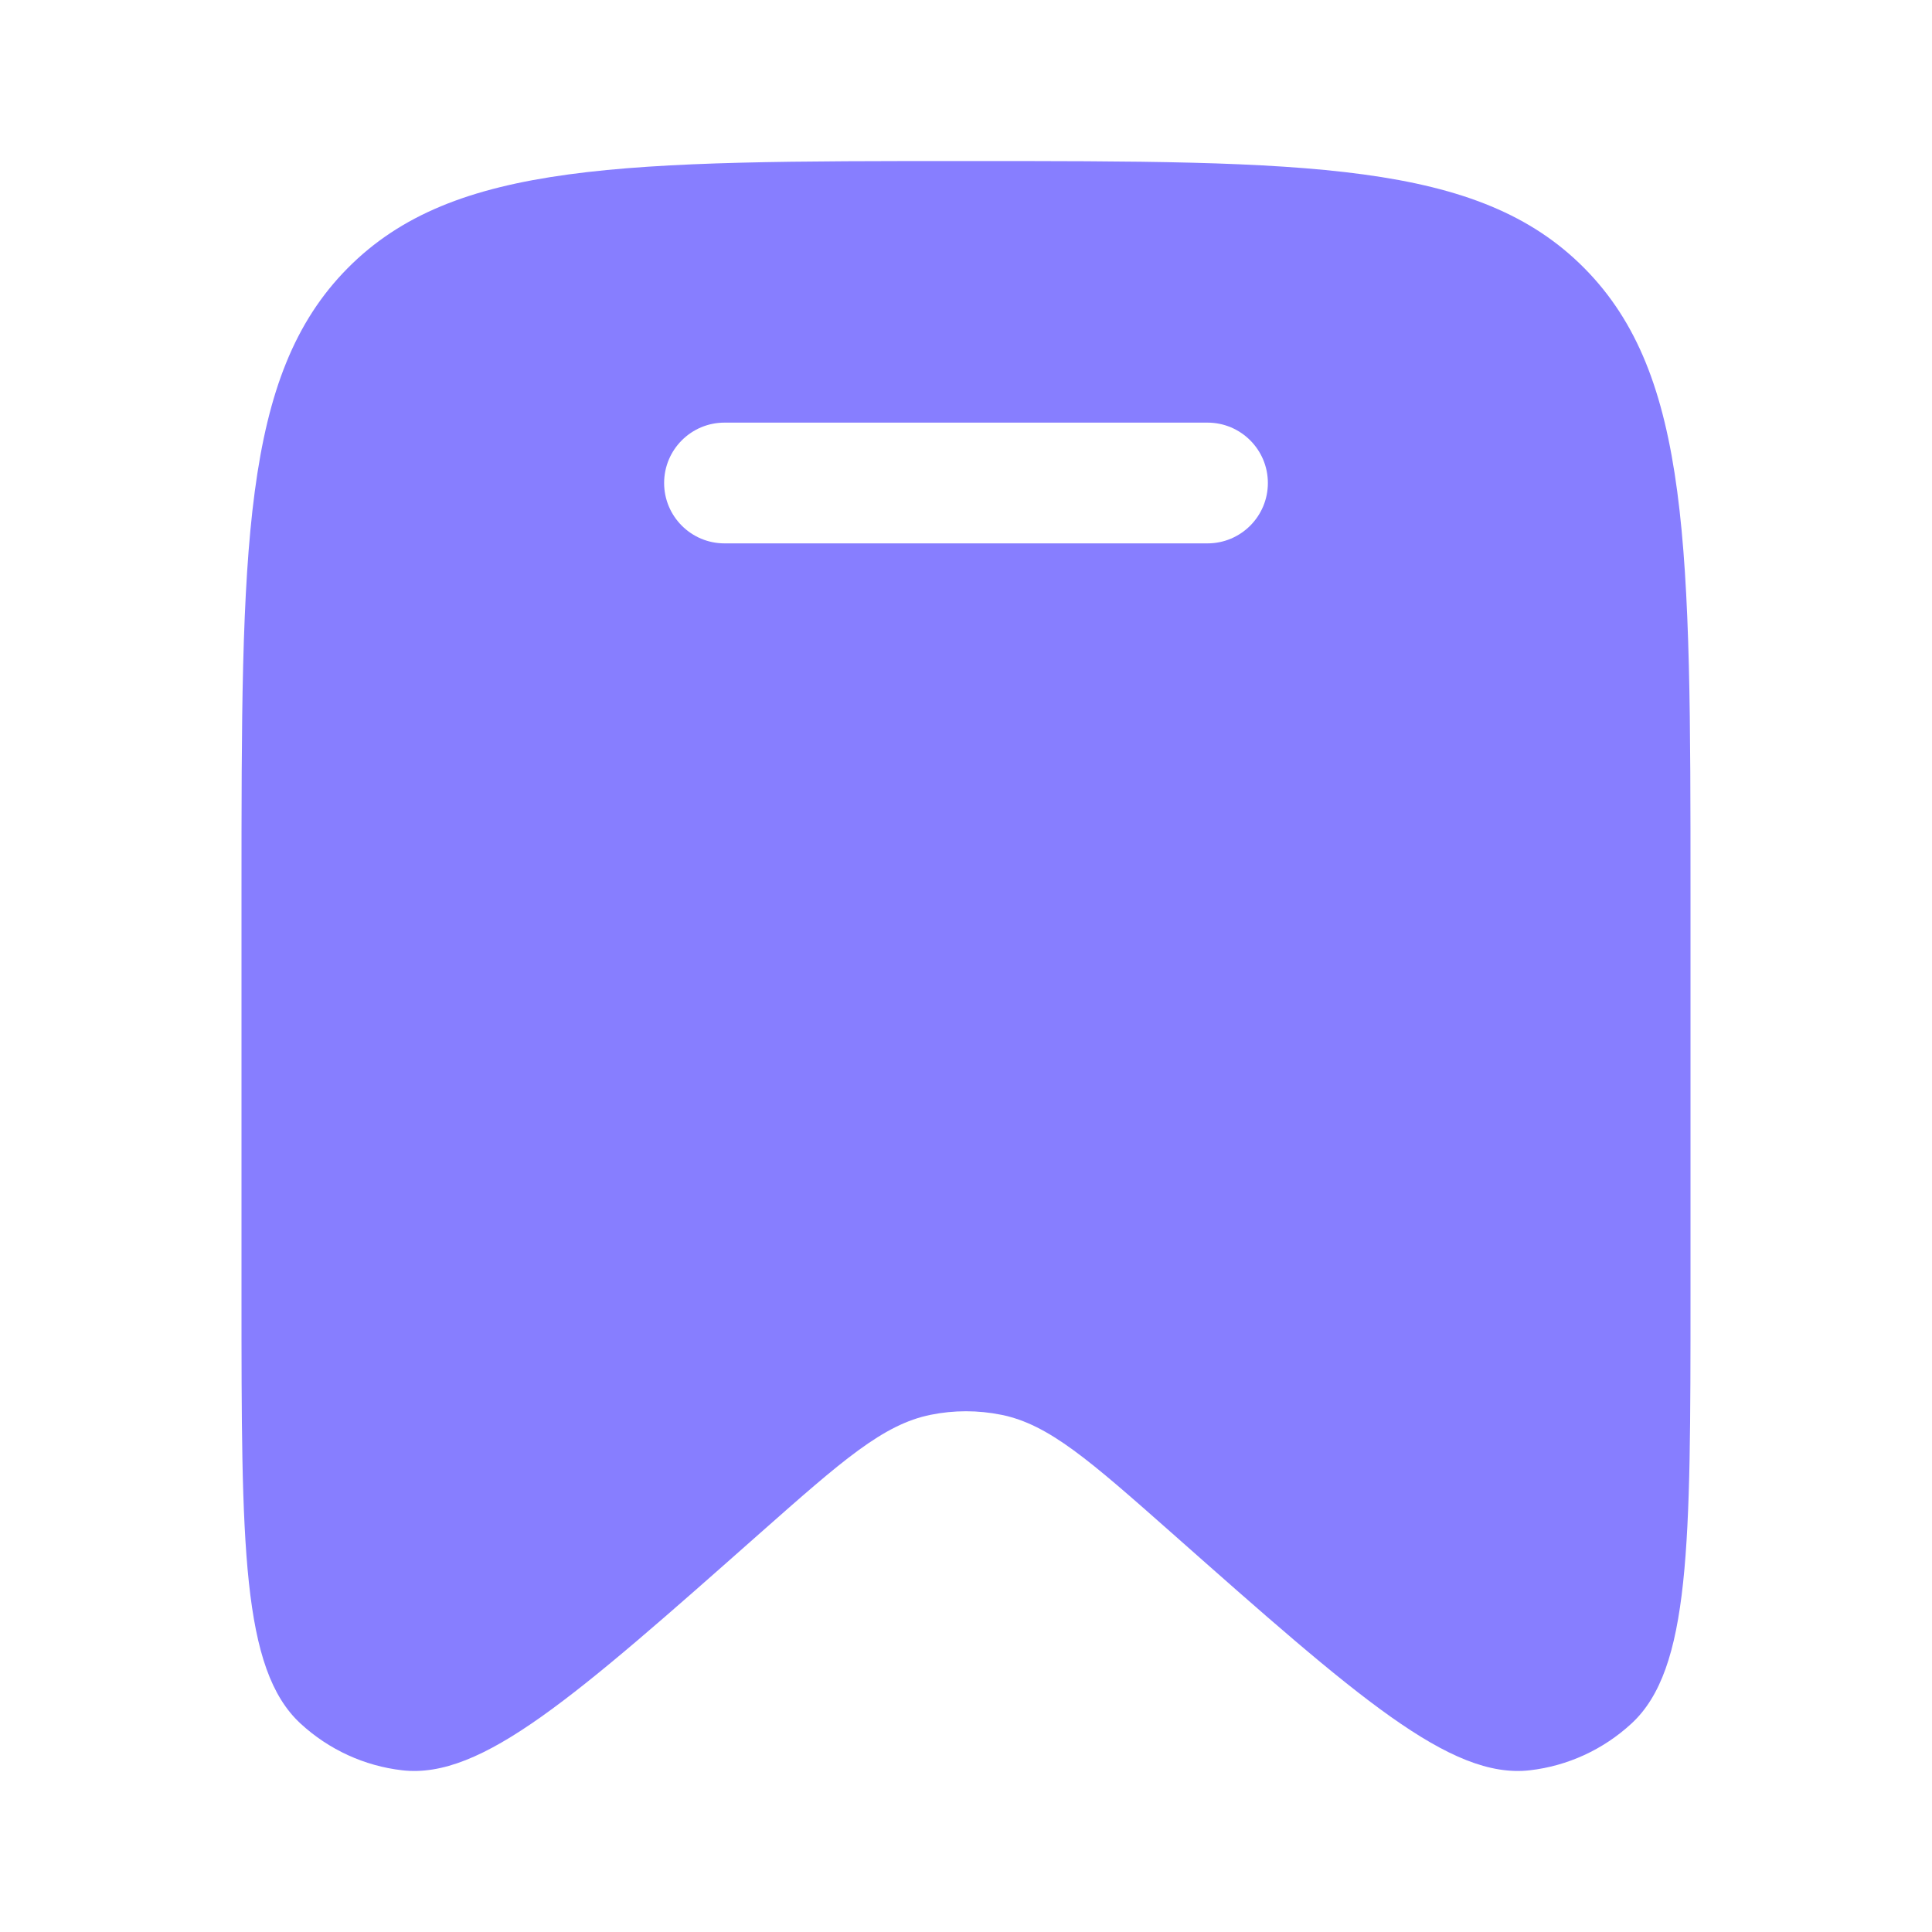
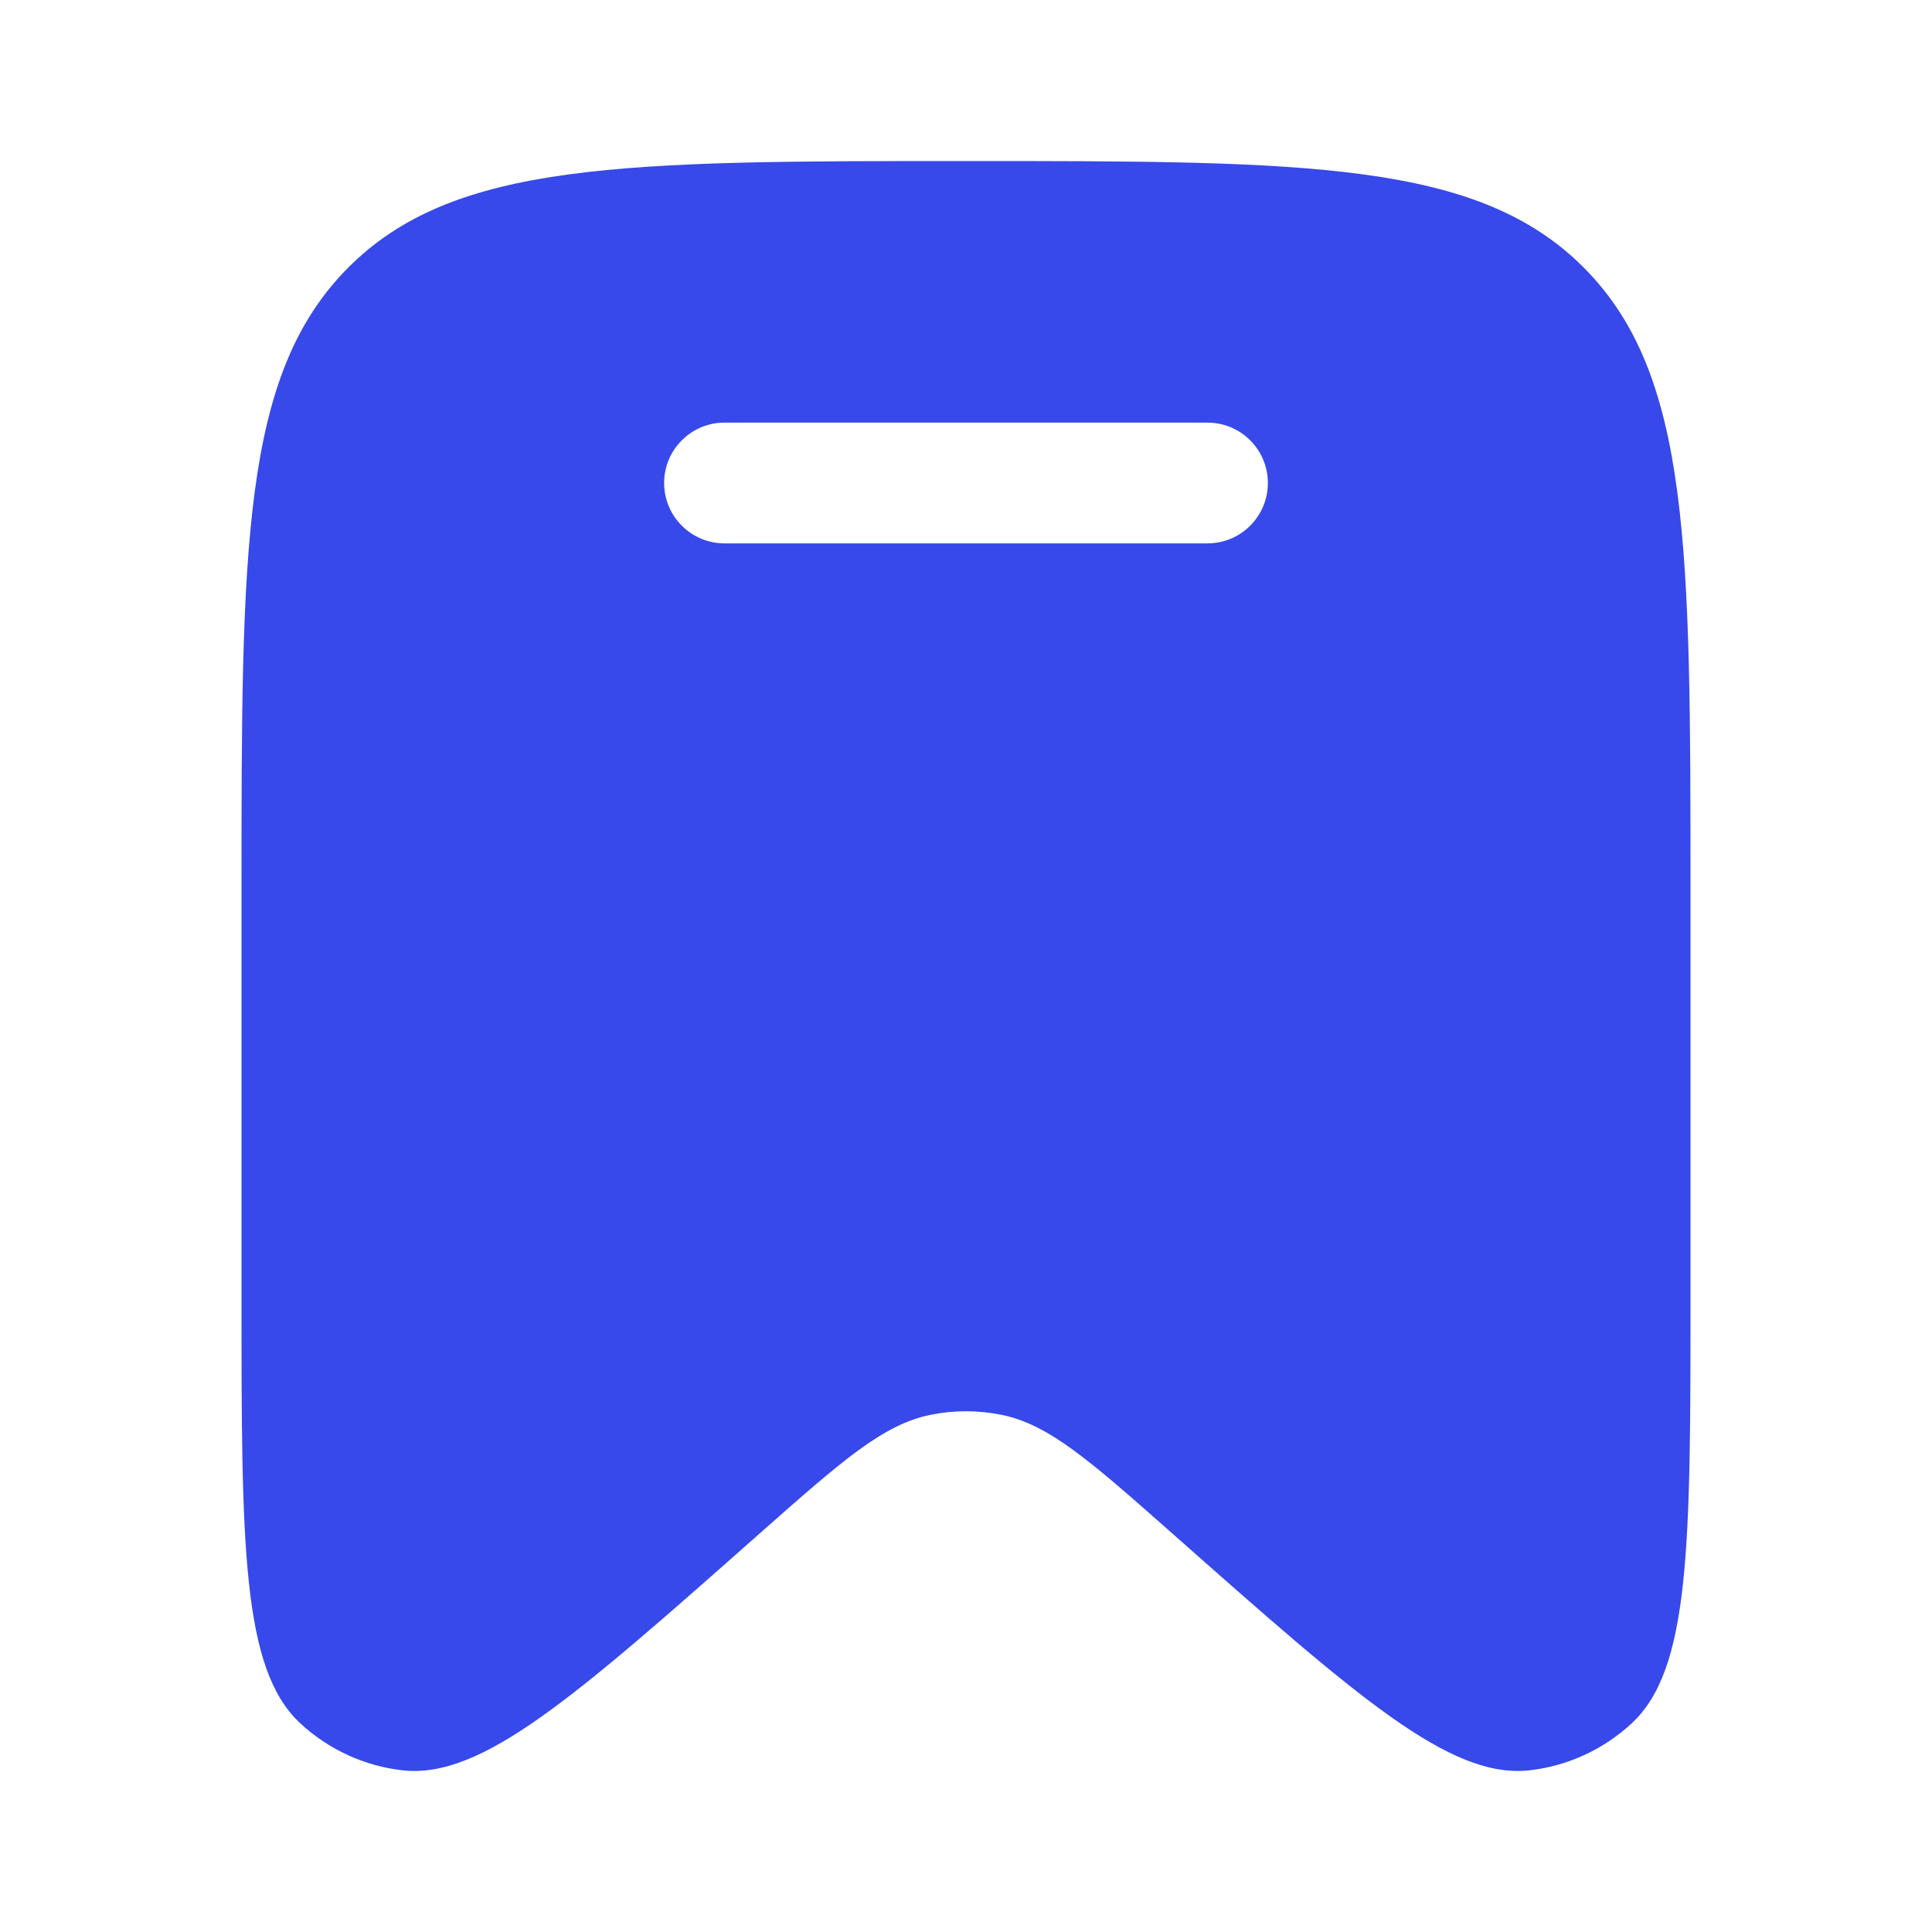
<svg xmlns="http://www.w3.org/2000/svg" width="20" height="20" viewBox="0 0 20 20" fill="none">
-   <path fill-rule="evenodd" clip-rule="evenodd" d="M17.5 9.248V13.409C17.5 15.989 17.5 17.28 16.888 17.843C16.596 18.112 16.228 18.281 15.836 18.326C15.013 18.42 14.053 17.571 12.132 15.871C11.282 15.12 10.858 14.745 10.366 14.646C10.124 14.597 9.875 14.597 9.634 14.646C9.142 14.745 8.718 15.12 7.868 15.871C5.947 17.571 4.987 18.42 4.164 18.326C3.772 18.281 3.404 18.112 3.112 17.843C2.5 17.28 2.5 15.989 2.5 13.409V9.248C2.5 5.674 2.5 3.887 3.598 2.777C4.697 1.667 6.464 1.667 10 1.667C13.536 1.667 15.303 1.667 16.402 2.777C17.5 3.887 17.5 5.674 17.5 9.248ZM6.875 5C6.875 4.655 7.155 4.375 7.5 4.375H12.5C12.845 4.375 13.125 4.655 13.125 5C13.125 5.345 12.845 5.625 12.5 5.625H7.5C7.155 5.625 6.875 5.345 6.875 5Z" fill="#877EFF" />
+   <path fill-rule="evenodd" clip-rule="evenodd" d="M17.5 9.248V13.409C17.5 15.989 17.5 17.28 16.888 17.843C16.596 18.112 16.228 18.281 15.836 18.326C15.013 18.42 14.053 17.571 12.132 15.871C11.282 15.12 10.858 14.745 10.366 14.646C10.124 14.597 9.875 14.597 9.634 14.646C9.142 14.745 8.718 15.12 7.868 15.871C5.947 17.571 4.987 18.42 4.164 18.326C3.772 18.281 3.404 18.112 3.112 17.843C2.5 17.28 2.5 15.989 2.5 13.409V9.248C2.5 5.674 2.5 3.887 3.598 2.777C4.697 1.667 6.464 1.667 10 1.667C13.536 1.667 15.303 1.667 16.402 2.777C17.5 3.887 17.5 5.674 17.5 9.248ZM6.875 5C6.875 4.655 7.155 4.375 7.5 4.375H12.5C12.845 4.375 13.125 4.655 13.125 5C13.125 5.345 12.845 5.625 12.5 5.625H7.5C7.155 5.625 6.875 5.345 6.875 5Z" fill="#3749ea" />
</svg>
